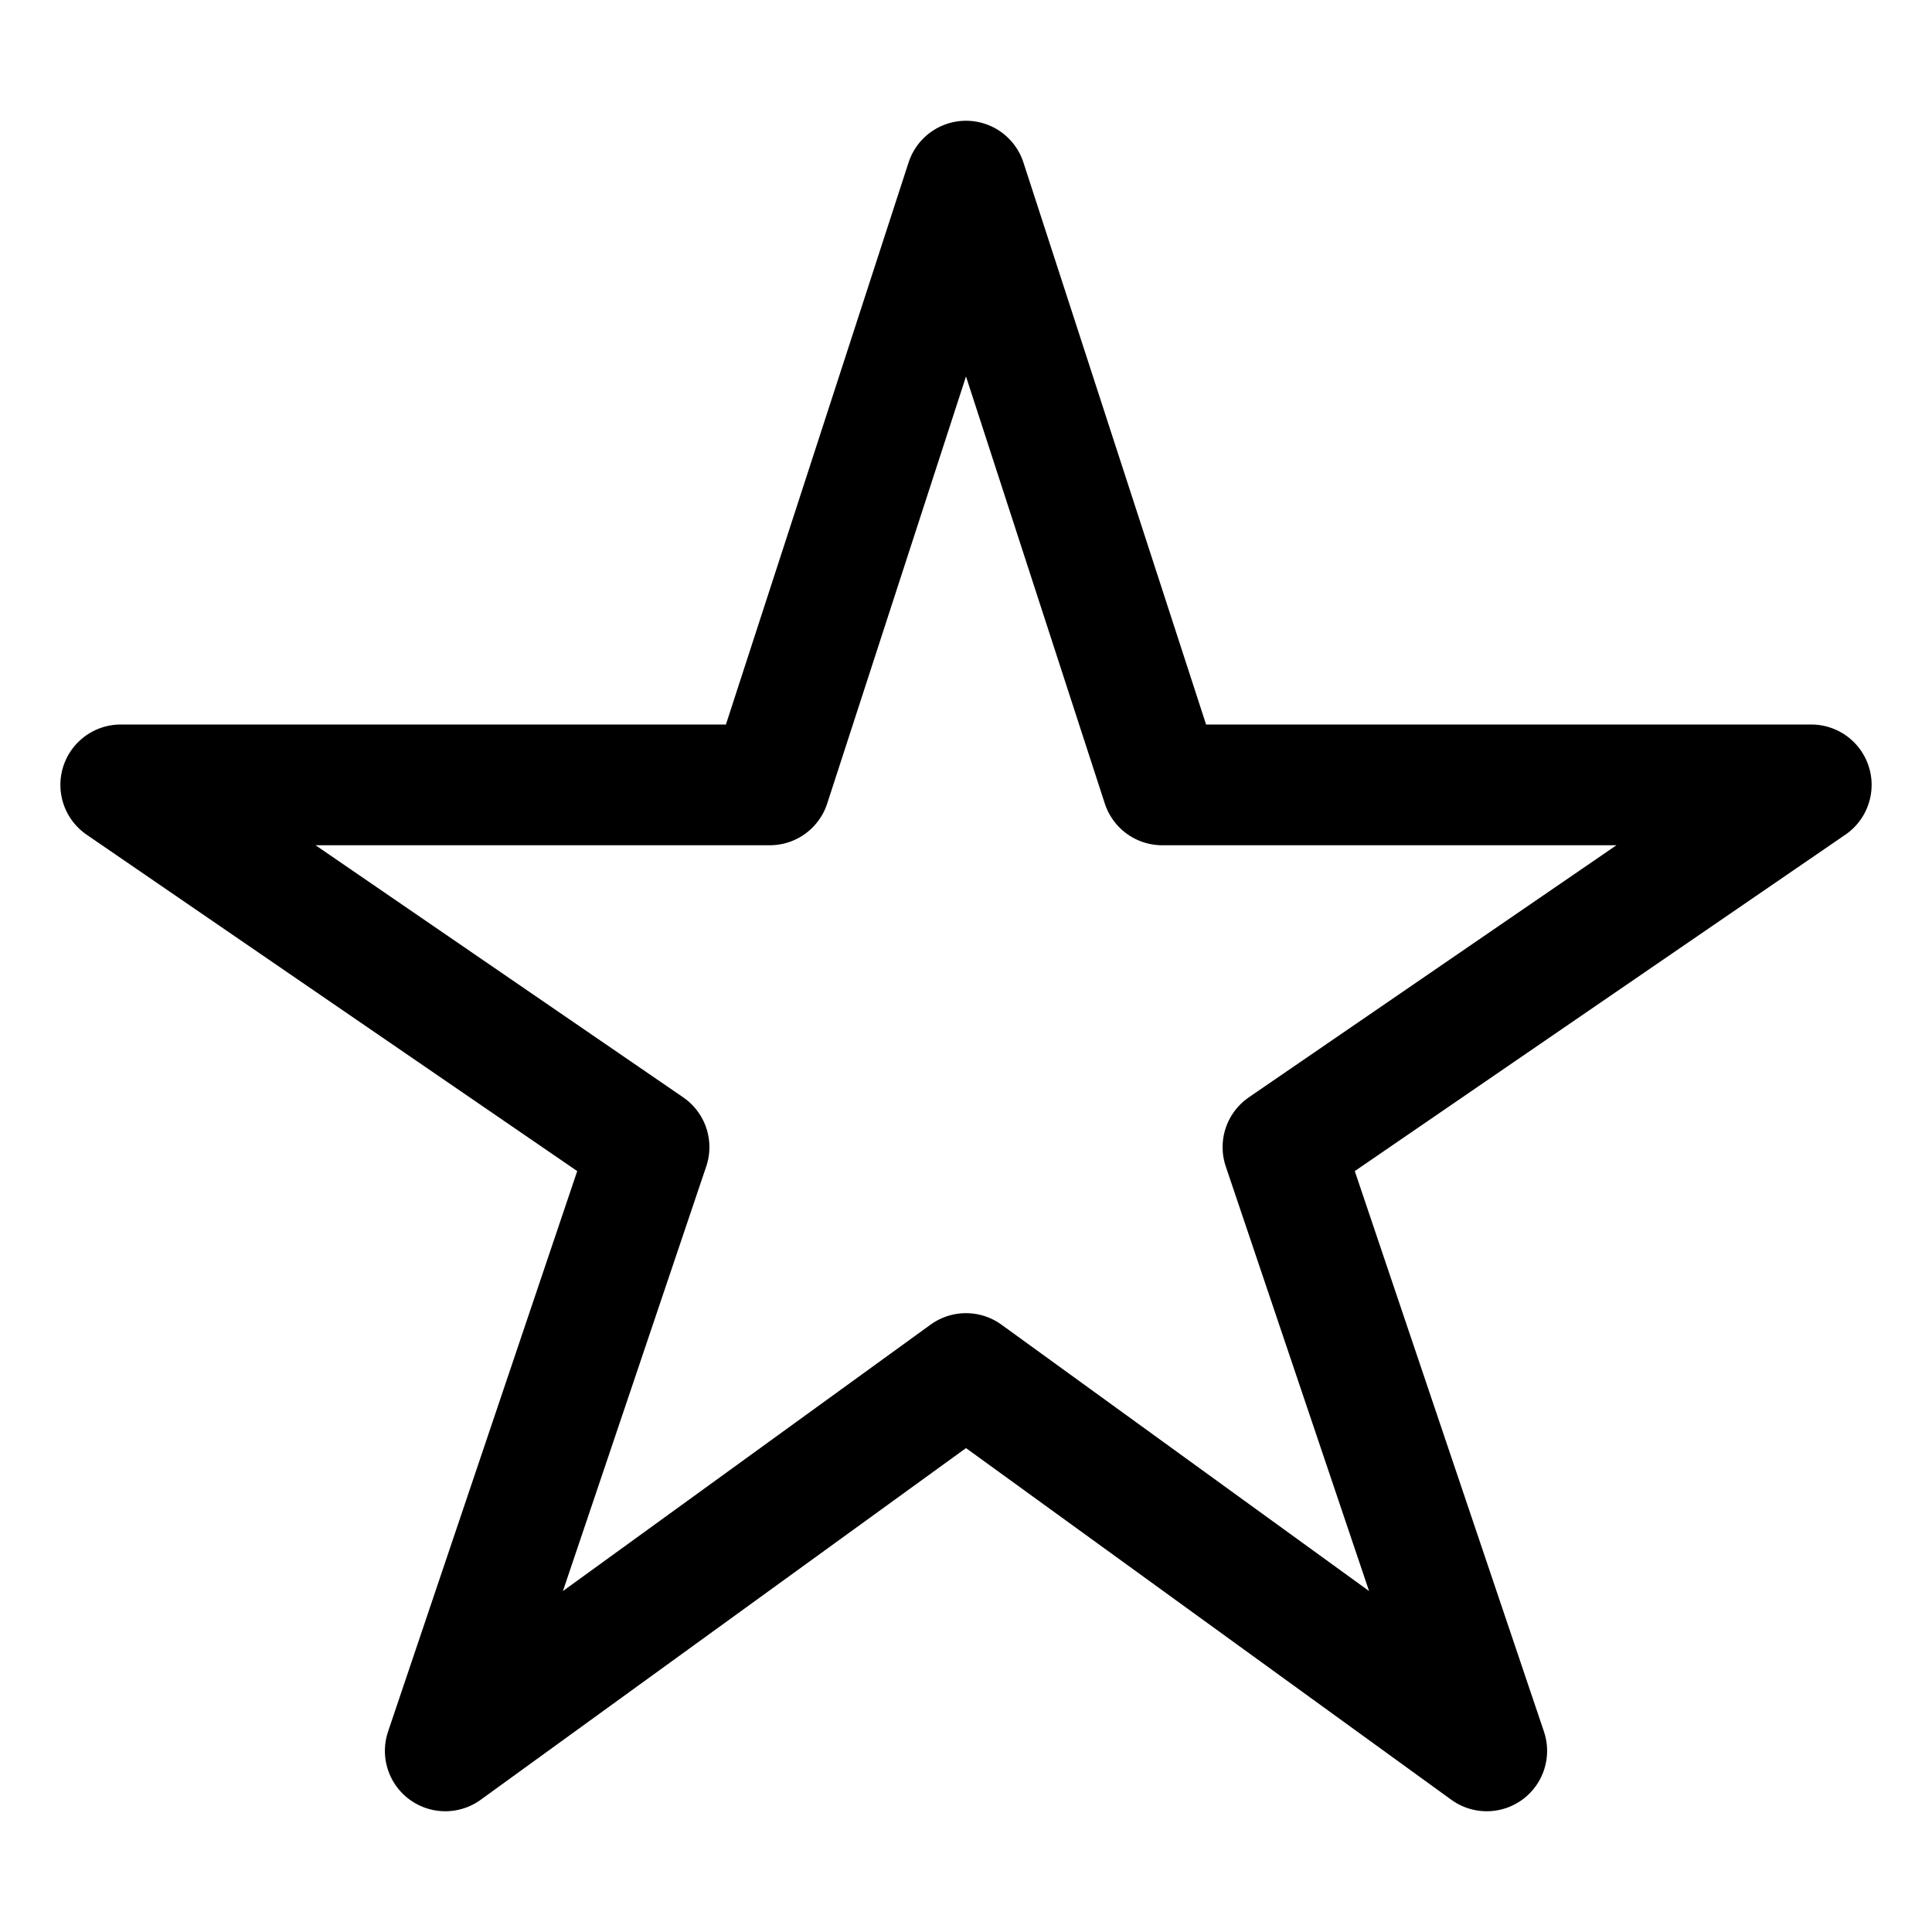
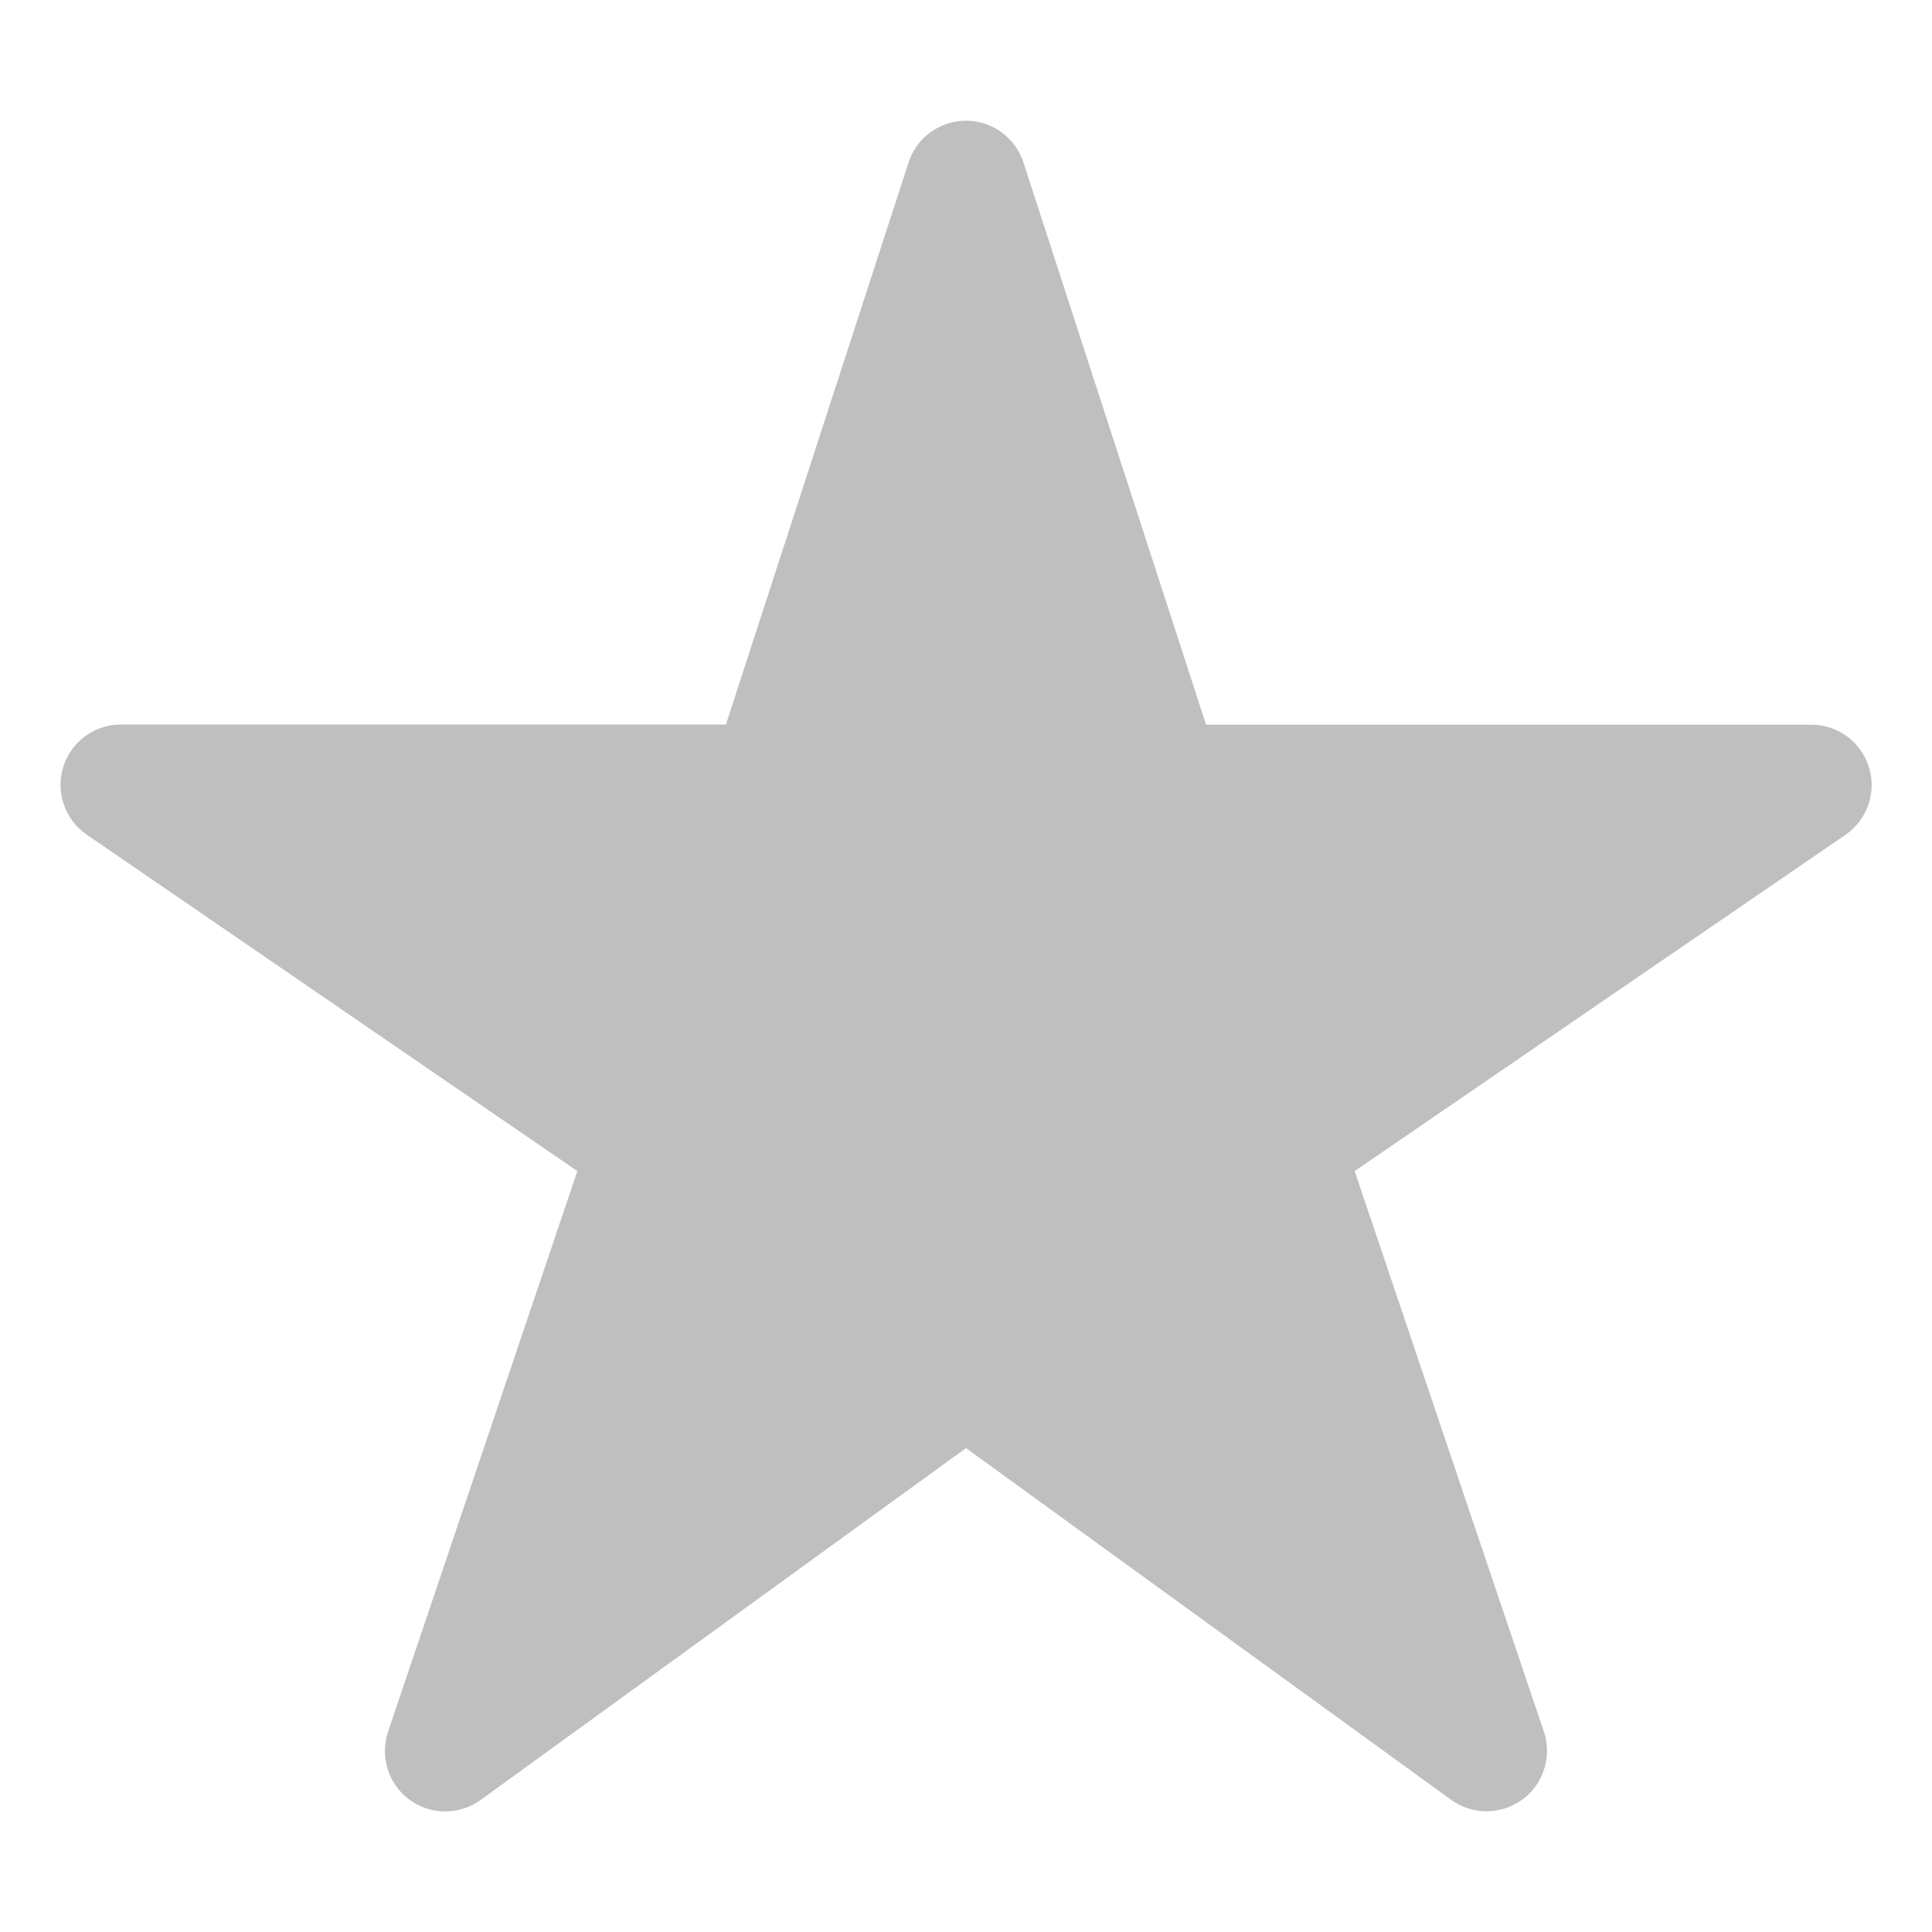
- <svg xmlns="http://www.w3.org/2000/svg" class="ionicon" viewBox="0 0 512 512">
-   <path d="M480 208H308L256 48l-52 160H32l140 96-54 160 138-100 138 100-54-160z" fill="none" stroke="currentColor" stroke-linejoin="round" stroke-width="32" />
+ <svg xmlns="http://www.w3.org/2000/svg" fill="#BFBFBF" class="ionicon" viewBox="0 0 512 512">
+   <path d="M394 480a16 16 0 01-9.39-3L256 383.76 127.39 477a16 16 0 01-24.55-18.08L153 310.35 23 221.2a16 16 0 019-29.2h160.38l48.4-148.95a16 16 0 0130.44 0l48.4 149H480a16 16 0 019.05 29.2L359 310.35l50.13 148.53A16 16 0 01394 480z" />
</svg>
